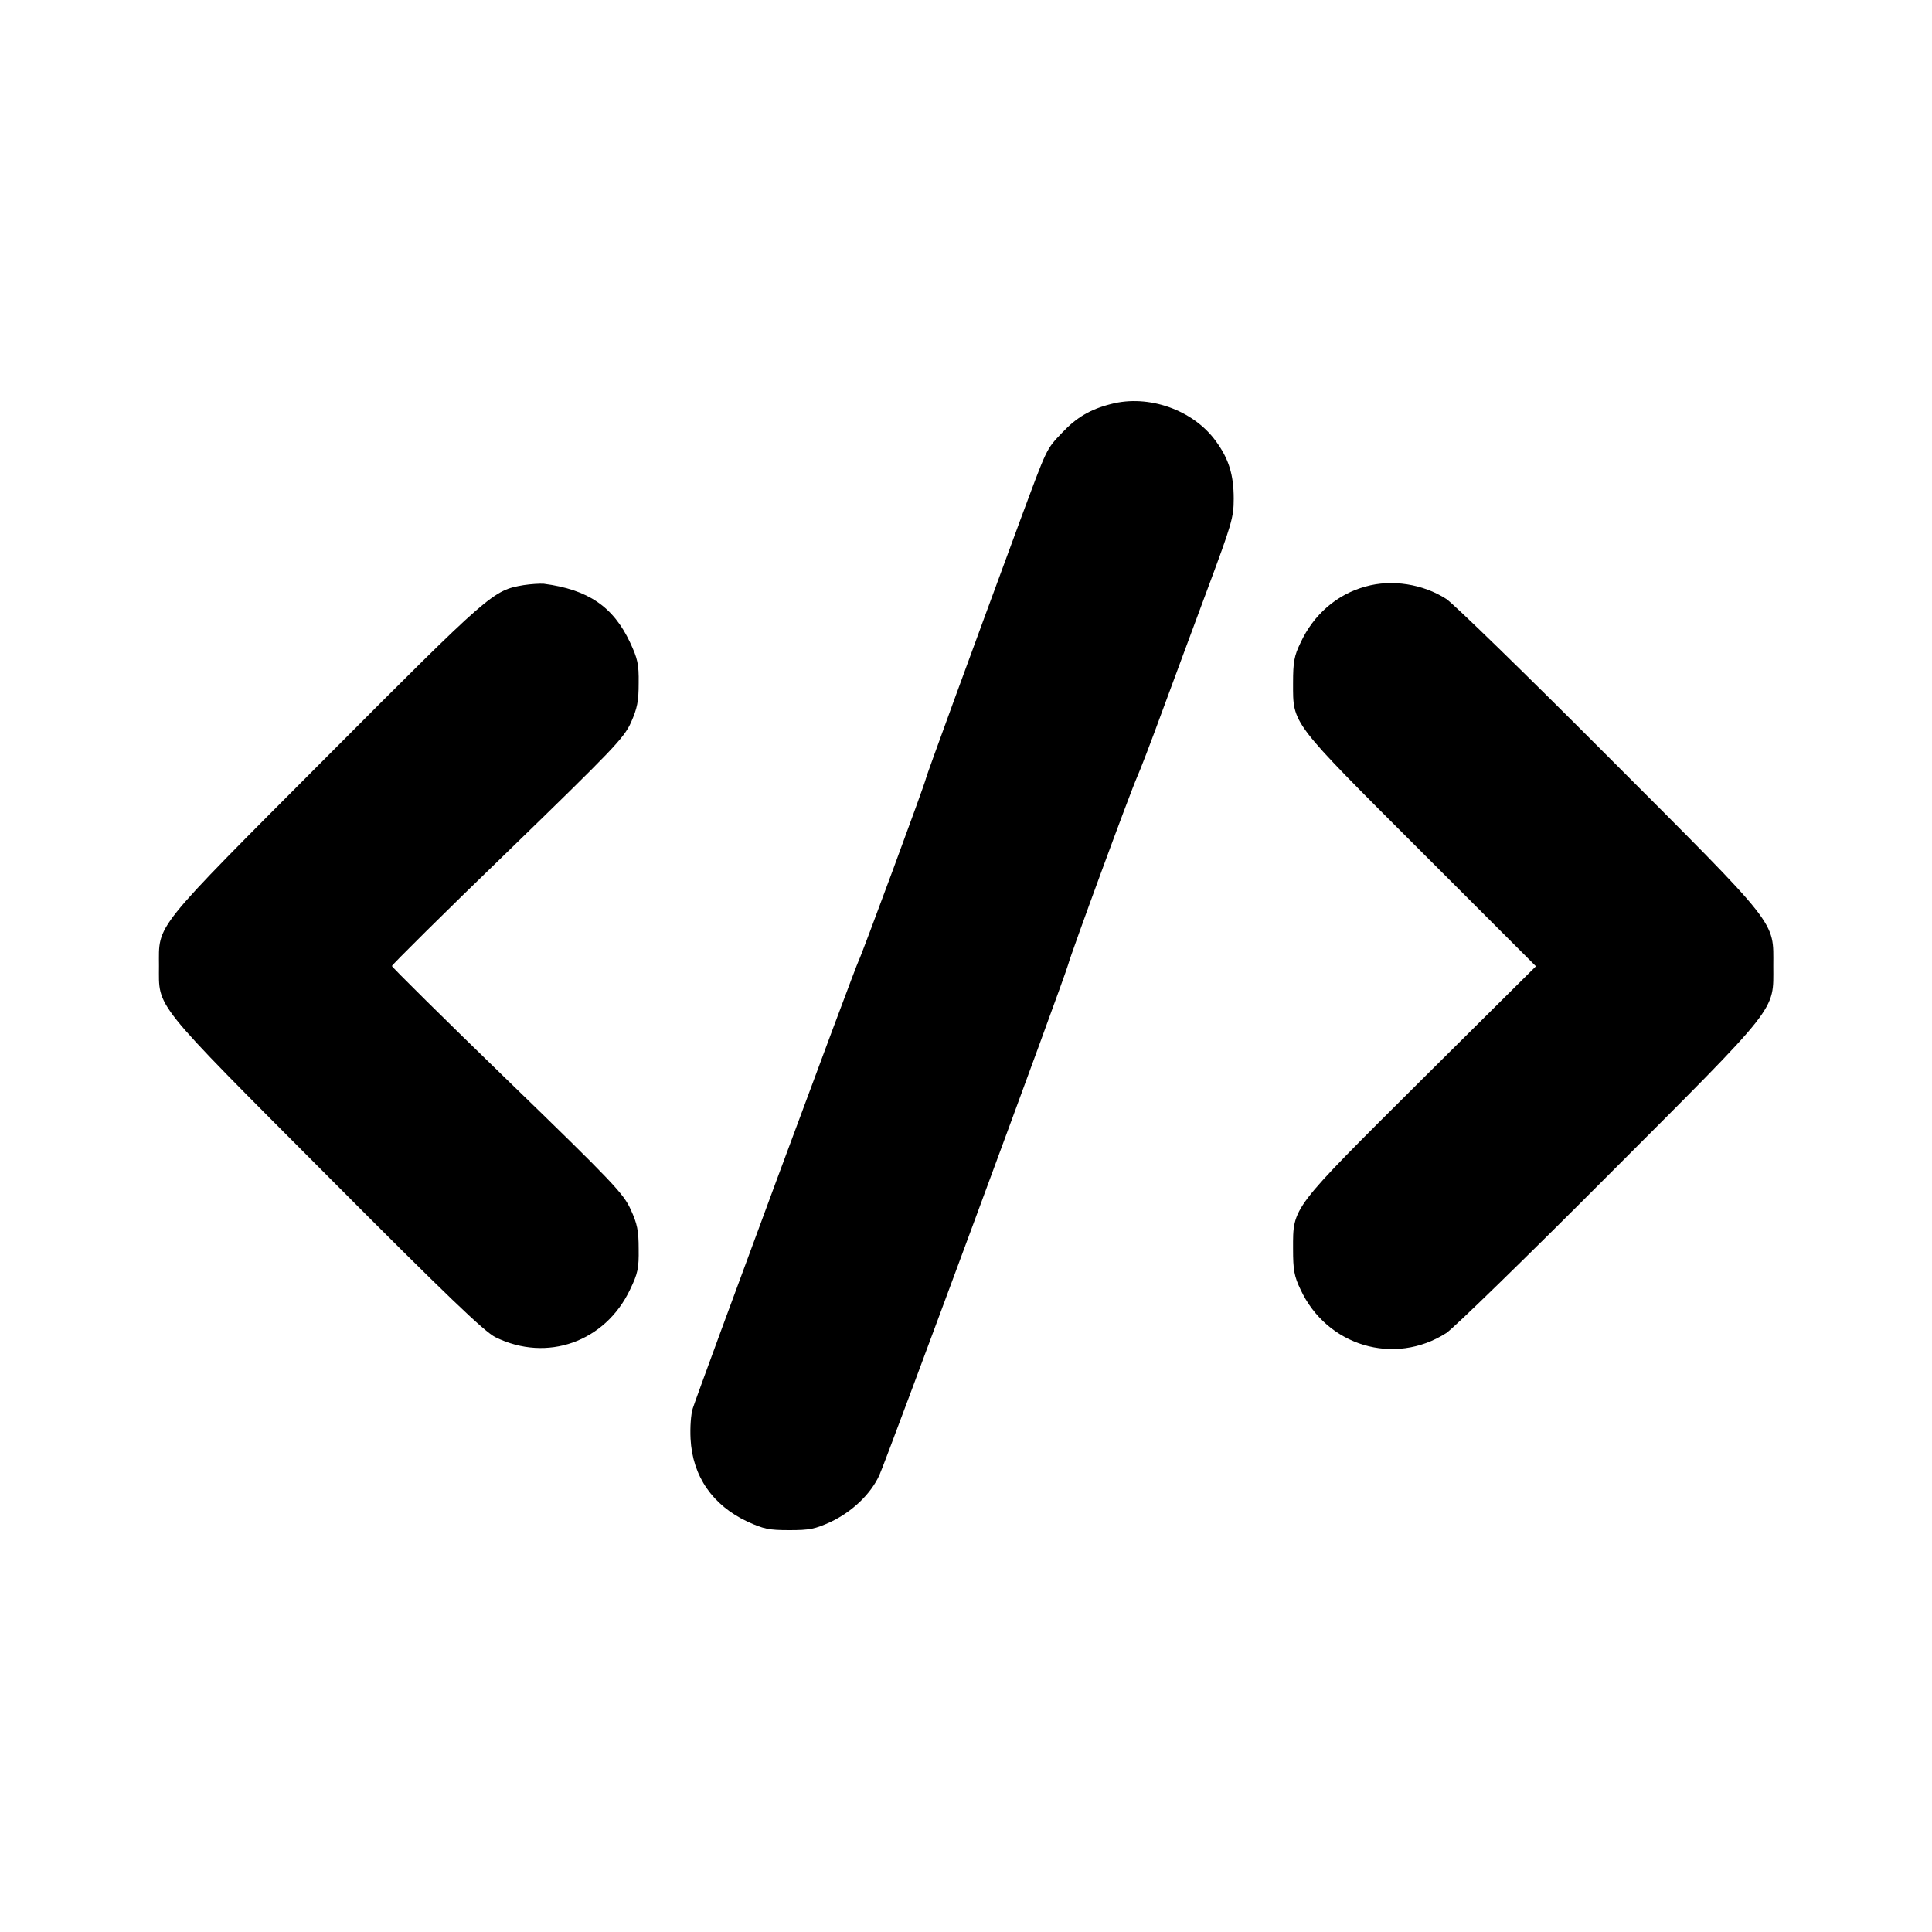
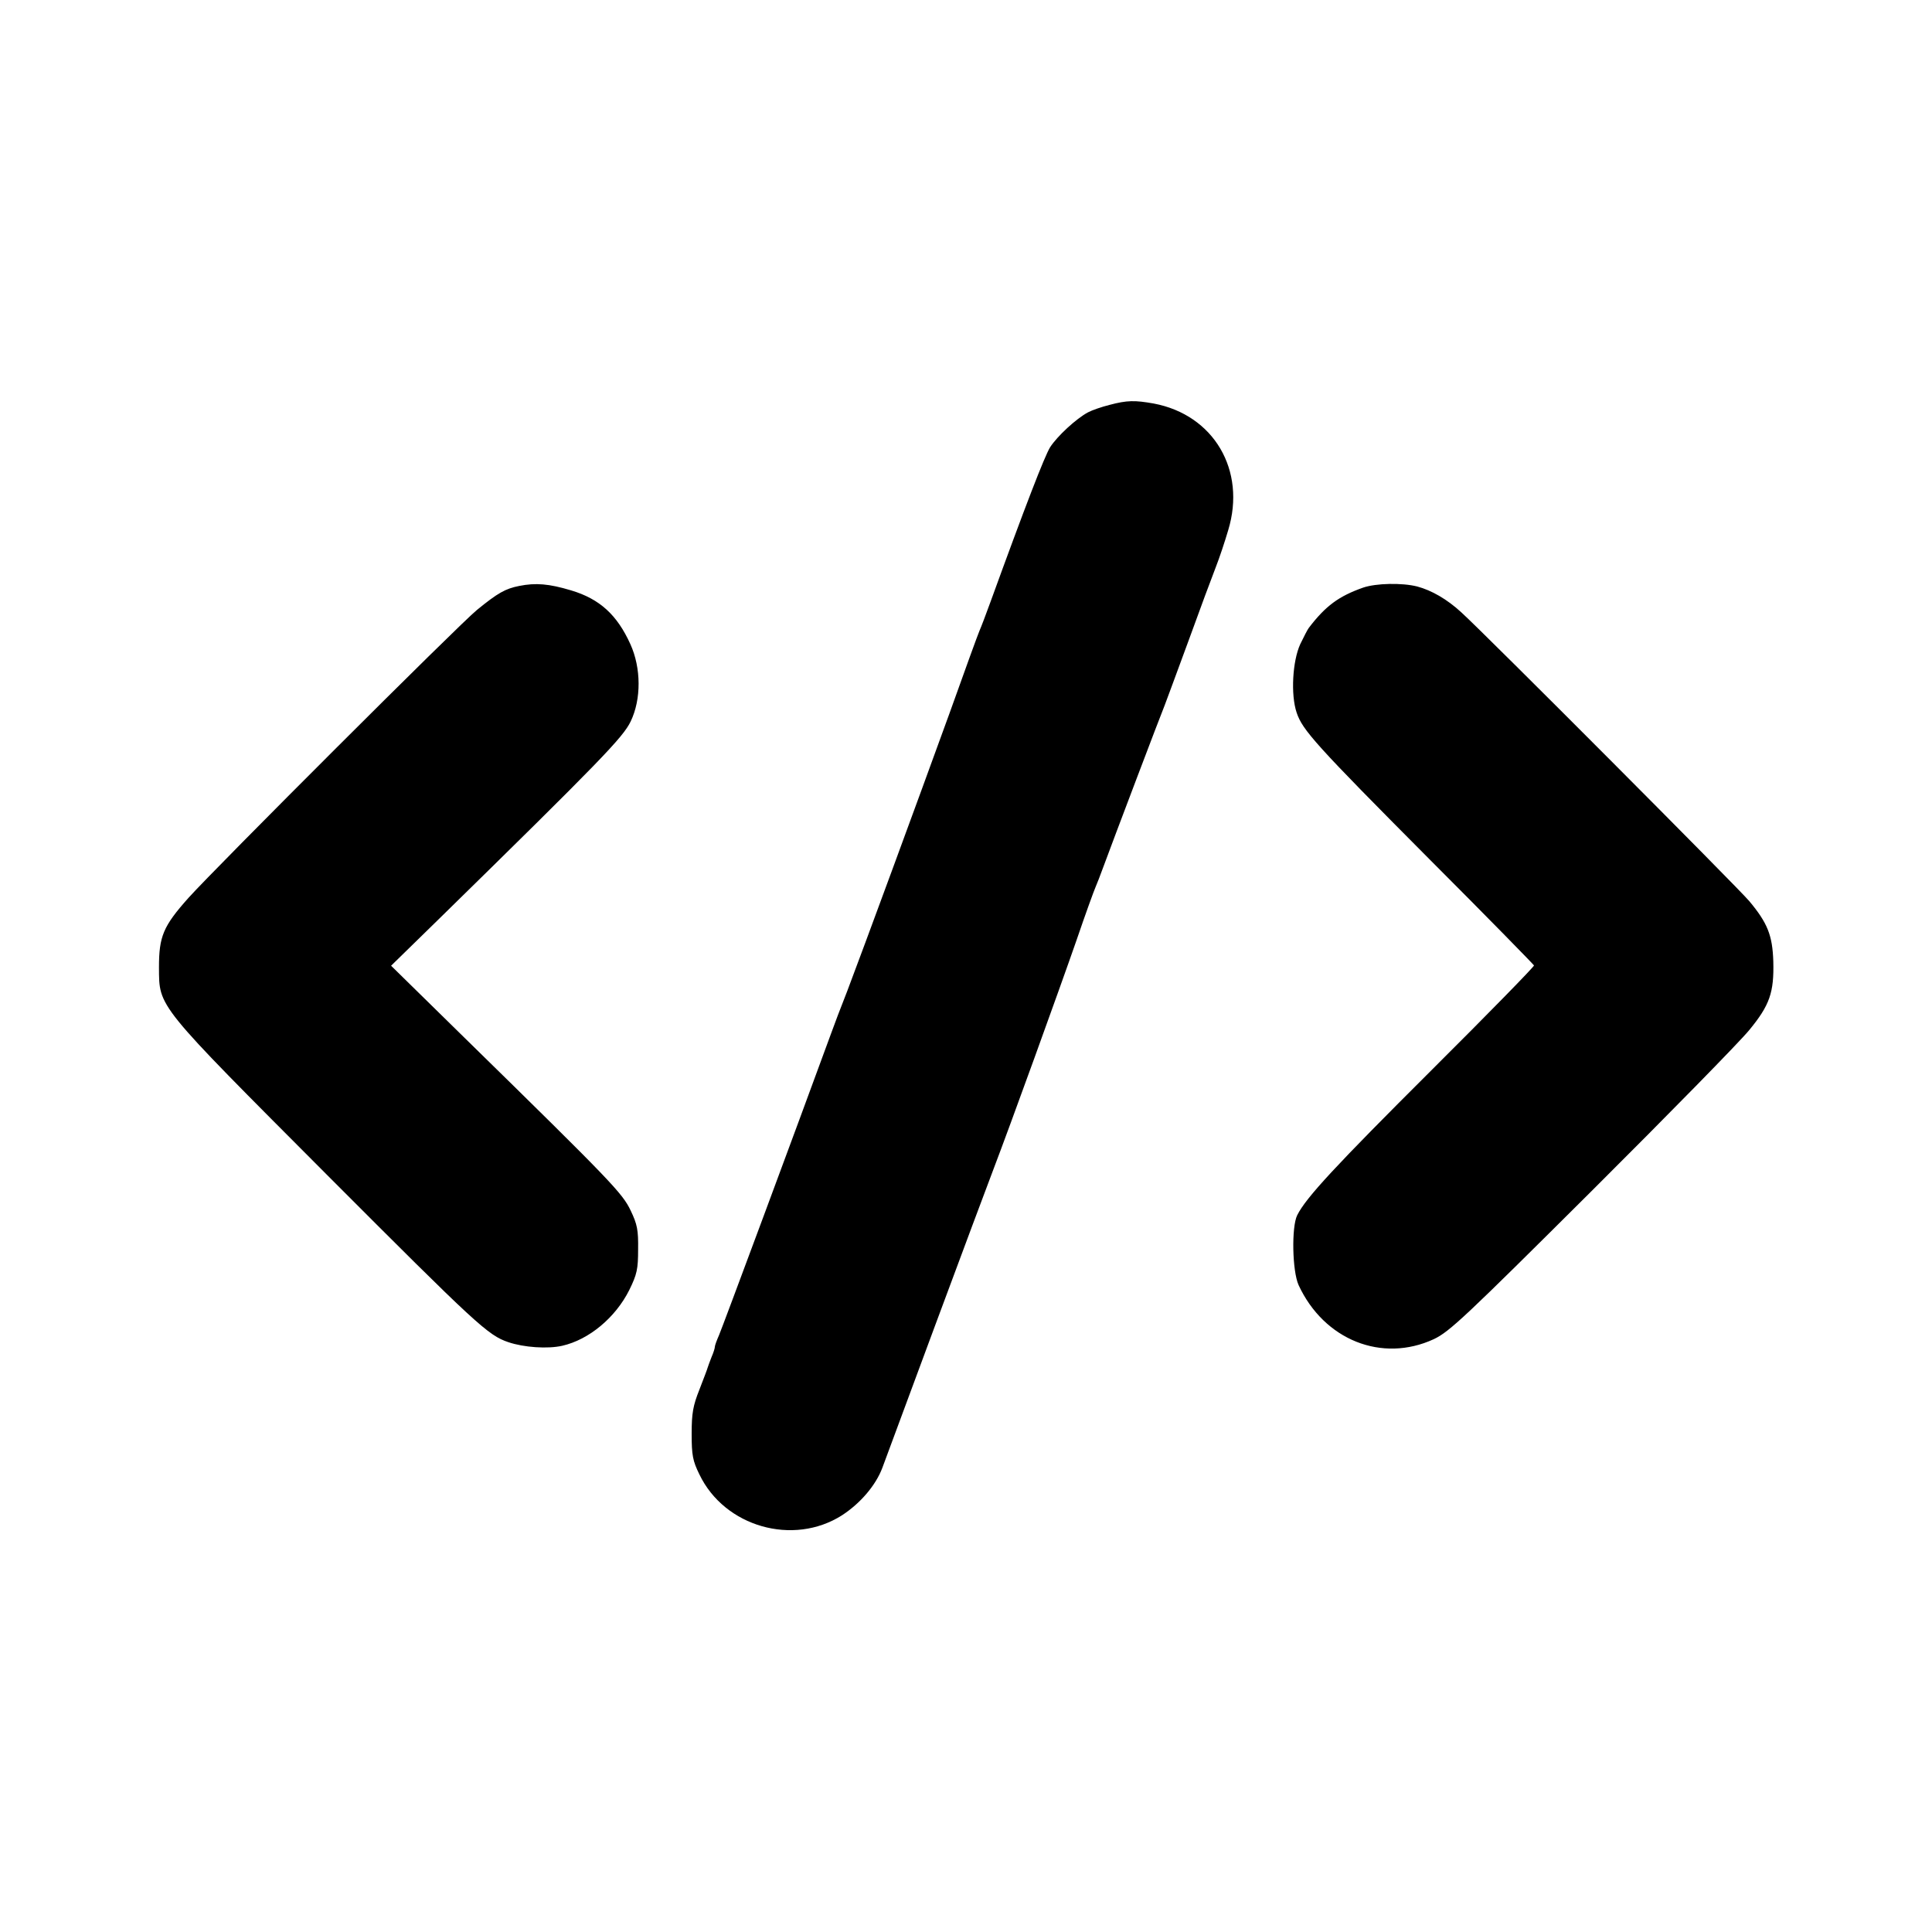
<svg xmlns="http://www.w3.org/2000/svg" version="1" width="933.333" height="933.333" viewBox="0 0 700 700">
-   <path d="M402.5 146.4c-7.5 1.9-12.5 4.9-17.6 10.3-6 6.3-5.4 5.3-15.3 31.9-18.6 50.4-33.8 92-34.1 93.4-.5 2.4-23.4 64.3-24.4 66.1-1 1.7-57.7 154.8-60.1 162.2-.7 2.2-1 6.9-.8 11 .7 13.6 8 24.1 20.6 30 5.9 2.7 7.8 3.1 15.2 3.1 7.4 0 9.3-.4 15-3 7.8-3.7 14.5-10.1 17.6-16.9 2.7-5.9 67.3-180.6 68.4-185 .9-3.6 22.5-62.4 25-68 1-2.2 5-12.6 8.8-23 3.9-10.5 11.3-30.6 16.6-44.8 8.9-23.9 9.6-26.2 9.6-33 0-8.7-1.8-14.5-6.5-20.9-8.2-11.3-24.4-17-38-13.4zM189.7 212c-11.1 1.9-11.9 2.6-71.3 62.2C54.8 338 57.6 334.6 57.6 350c0 15.4-2.8 12 60.8 75.8 43.6 43.8 57.2 56.8 61.1 58.7 18.7 9.2 39.8 1.7 48.8-17.3 2.8-5.8 3.2-7.7 3.1-14.7 0-6.6-.5-9.1-2.9-14.3-2.6-5.7-6.1-9.5-44.6-46.8-23.1-22.4-41.9-41-41.9-41.4 0-.4 18.8-19.1 41.9-41.4 38.3-37.2 42.1-41.1 44.7-46.8 2.3-5.2 2.8-7.7 2.8-14.3.1-6.9-.4-8.9-3.1-14.7-6.1-13-15.2-19.2-31.3-21.3-1.4-.1-4.7.1-7.3.5zM494.8 212.5c-10.4 2.8-18.9 10.2-23.6 20.4-2.3 4.7-2.7 7-2.7 14.6 0 15-1.1 13.5 46.5 61.1l41.5 41.5-41.4 41.1c-47.6 47.4-46.6 46-46.6 61.3 0 7.6.4 9.9 2.7 14.7 9.5 20.5 34 27.8 52.8 15.8 2.5-1.6 28.9-27.3 58.7-57.2 62.4-62.5 59.8-59.2 59.8-75.8 0-16.6 2.6-13.3-59.8-75.8-29.8-29.9-56.2-55.6-58.7-57.2-8.4-5.4-19.7-7.2-29.2-4.5z" />
+   <path d="M402 146.7c-2.8.7-6.3 1.9-7.8 2.7-4.3 2.3-11.1 8.6-13.7 12.6-2 3.2-9 21.3-21.6 56-1.7 4.7-3.5 9.4-4 10.5-.5 1.1-5.4 14.6-10.9 30-11.9 32.8-31.3 85.5-37 100.5-2.3 5.8-4.9 12.7-5.9 15.5-12.7 34.7-39.5 106.8-40.6 109.3-.8 1.8-1.5 3.7-1.5 4.2s-.5 2.1-1.2 3.7c-.6 1.5-1.2 3.2-1.4 3.8-.1.5-1.5 4.1-3 8-2.3 5.8-2.8 8.5-2.8 16 0 7.8.4 9.8 2.8 14.7 9.1 19 34 26.1 51.7 14.8 6.6-4.3 12.2-10.8 14.6-17.2 1.1-2.9 9.7-26.2 19.2-51.8 9.5-25.6 19-51 21.1-56.5 6-15.7 23.6-64.3 30.1-83 3.2-9.4 6.3-17.9 6.8-19 .5-1.1 1.8-4.5 2.9-7.5 3-8.2 21.2-56.2 22.2-58.5.4-1.1 4.3-11.5 8.5-23 4.2-11.6 8.7-23.7 10-27 1.3-3.3 3.3-9.3 4.5-13.4 6.6-21.7-5.2-41.8-27-45.9-6.8-1.2-9.6-1.2-16 .5zM188.1 212.3c-5 1-7.7 2.5-15.3 8.7-6.2 5-94.9 93.6-104.5 104.3-9.2 10.3-10.7 14-10.7 25.2.1 14.6-1.3 12.8 60.7 75 54.6 54.7 58.5 58.3 65.9 60.8 5.6 1.9 14.2 2.5 19.5 1.3 9.7-2.2 19.3-10.2 24.3-20.2 2.8-5.7 3.2-7.6 3.2-14.7.1-7-.3-9.1-2.7-14.1-3-6.3-6.8-10.3-60-62.4l-26.8-26.3 17.4-17c58.7-57.5 66.6-65.7 69.4-71.5 3.9-8.1 3.8-19.4-.1-28-4.8-10.6-11.1-16.4-21.5-19.5-8-2.4-12.8-2.8-18.8-1.6zM493.9 212.9c-8.8 3.1-13.6 6.6-19.7 14.6-.4.5-1.8 3.2-3.1 5.9-2.8 6.1-3.5 18.3-1.3 24.8 2.1 6.3 6.8 11.6 48.1 53.1 20.7 20.7 37.7 38.1 37.9 38.5.1.4-16.5 17.4-36.9 37.7-35.2 35.1-45.7 46.4-48.9 52.8-2.1 4.2-1.8 20.2.5 25.3 9.2 19.9 30.2 28.3 49 19.6 5.7-2.7 11.3-8 57.2-53.7 27.9-27.8 53.6-54 57.1-58.3 7.4-9 9-13.6 8.7-24.9-.3-9.4-2.1-13.9-8.7-21.8-4.3-5.1-95.2-96.3-104.3-104.6-5.2-4.8-10.8-8-16-9.4-5.5-1.4-14.9-1.2-19.6.4z" />
</svg>
